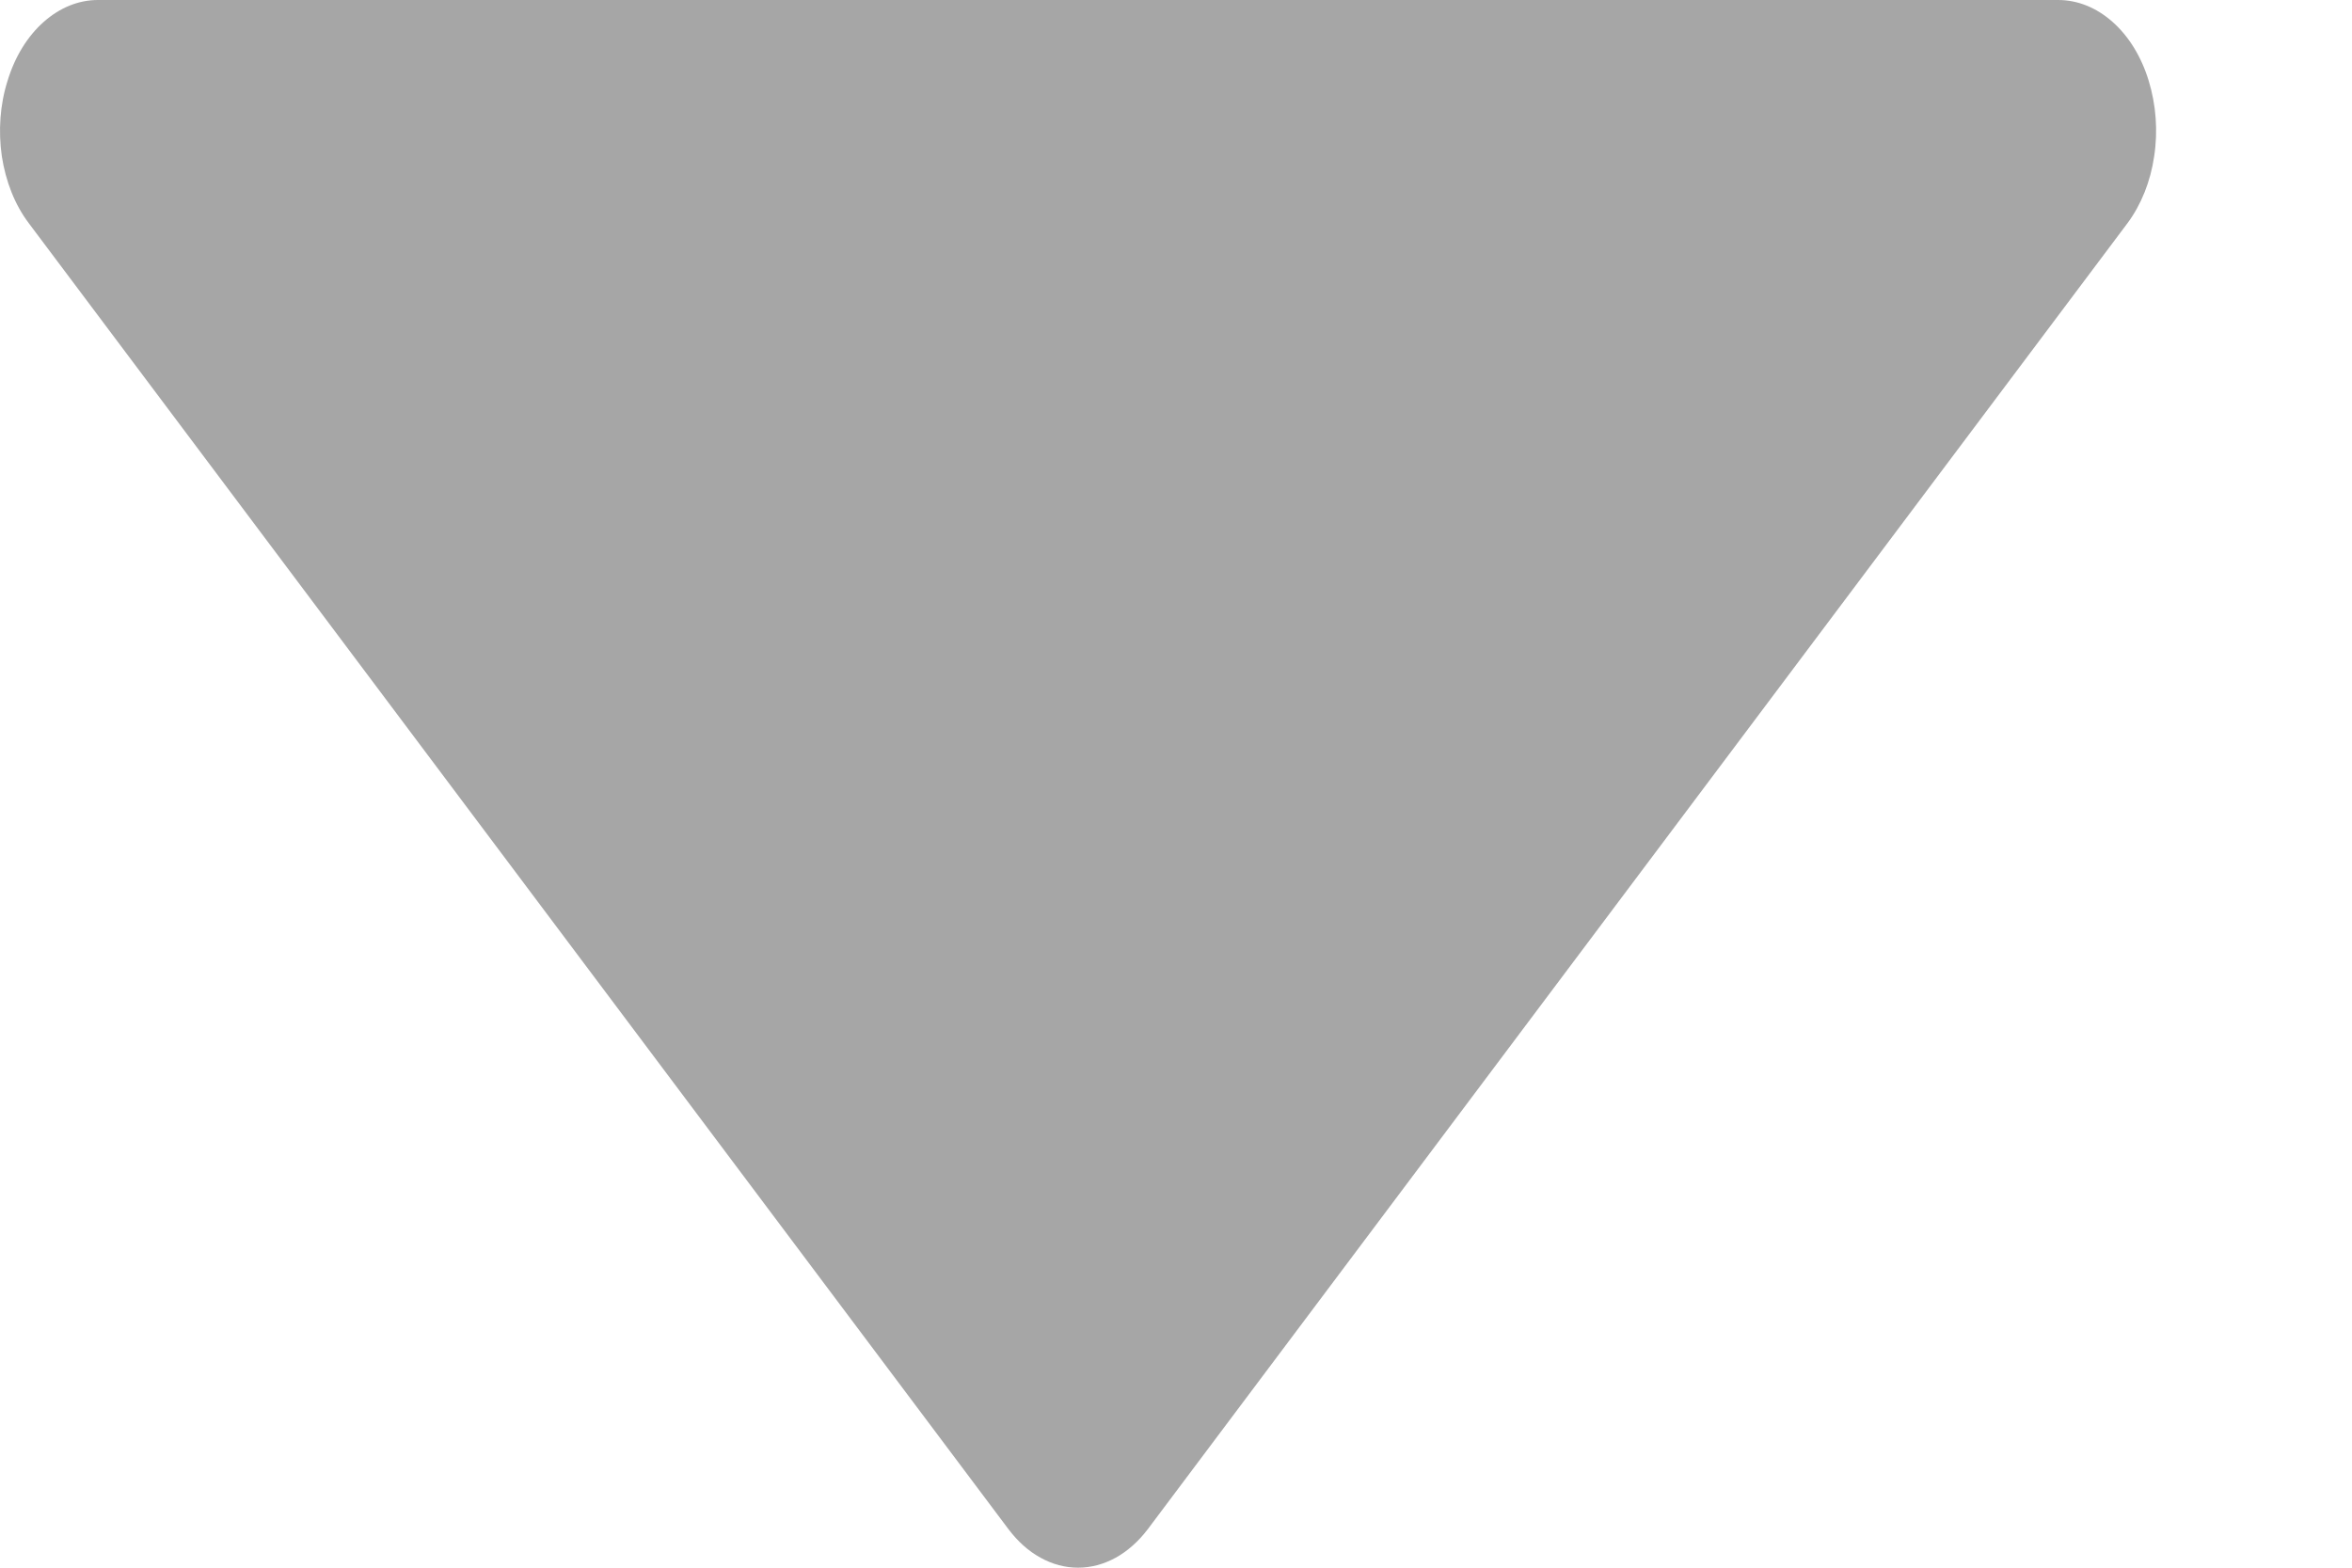
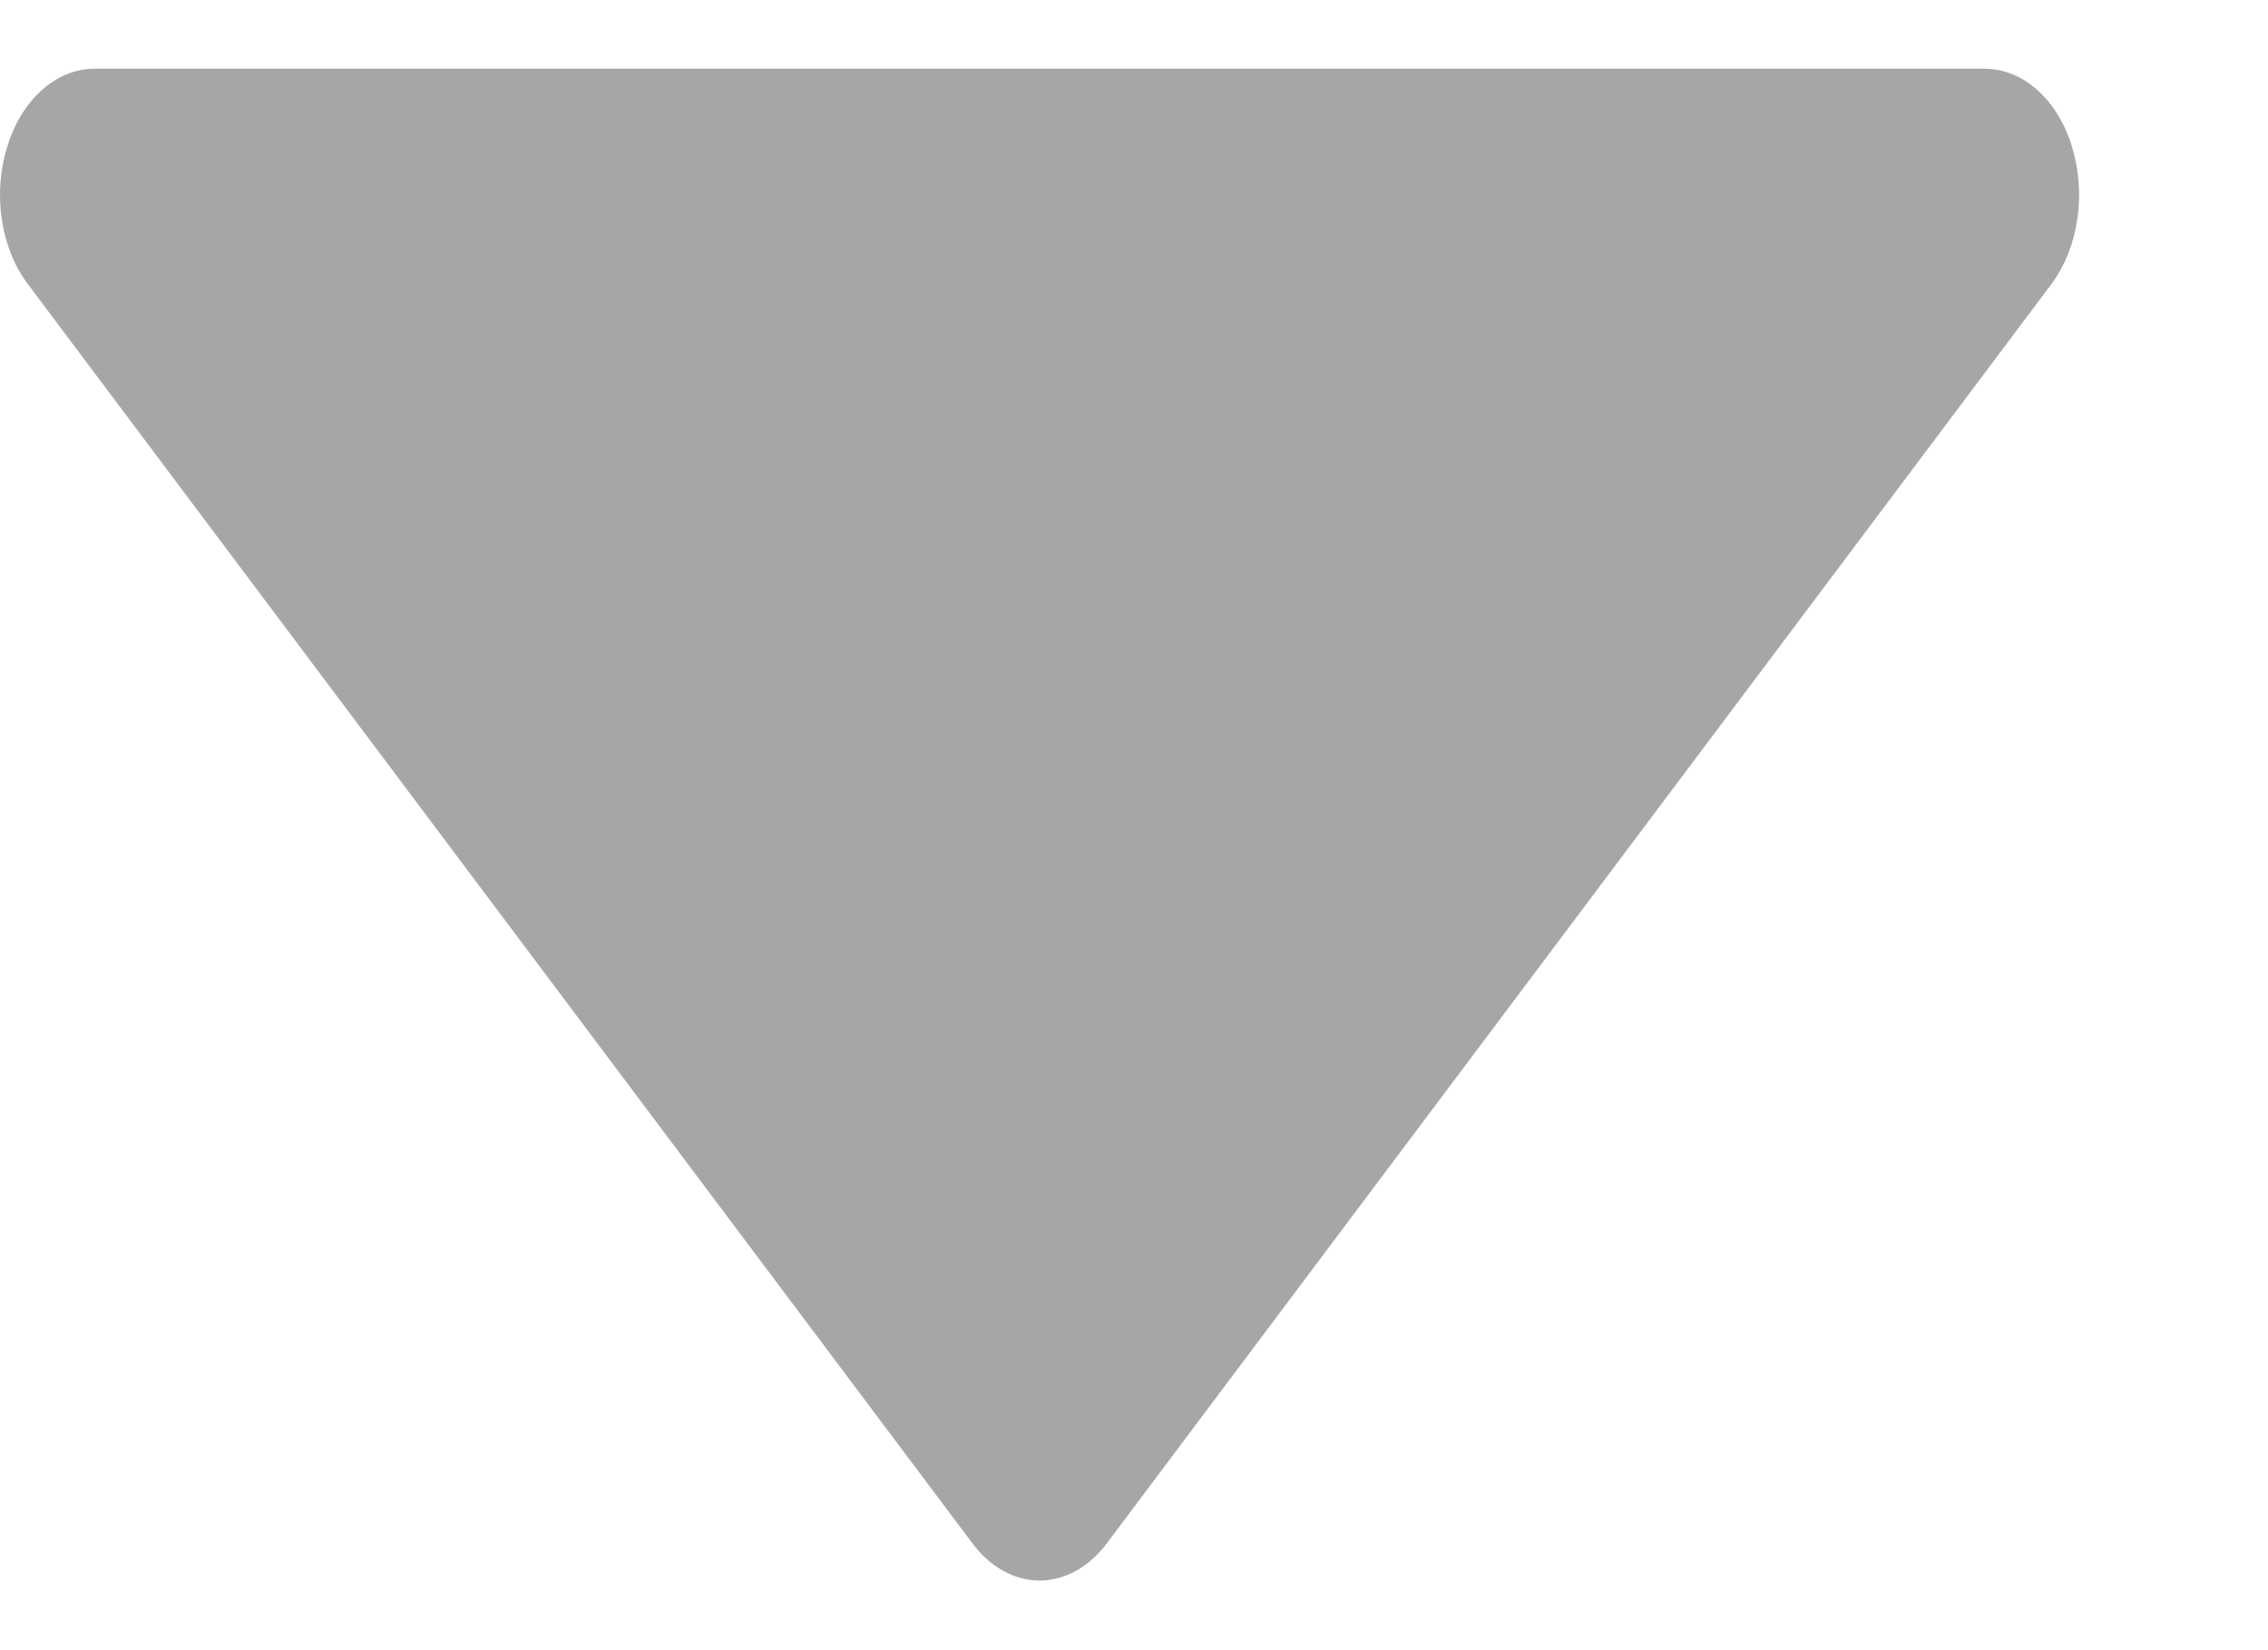
- <svg xmlns="http://www.w3.org/2000/svg" width="9" height="6" viewBox="0 0 9 6" fill="none">
+ <svg xmlns="http://www.w3.org/2000/svg" width="8.25" height="6" viewBox="0 0 9 6" fill="none">
  <path d="M8.141 0.854L4.391 5.854C4.356 5.9 4.314 5.937 4.269 5.962C4.223 5.987 4.175 6 4.125 6C4.076 6 4.027 5.987 3.982 5.962C3.936 5.937 3.895 5.9 3.86 5.854L0.11 0.854C0.057 0.784 0.022 0.695 0.007 0.598C-0.007 0.501 0 0.4 0.029 0.309C0.057 0.217 0.105 0.139 0.167 0.084C0.229 0.029 0.301 -7.77138e-05 0.375 1.549e-07H7.875C7.95 -7.77138e-05 8.022 0.029 8.084 0.084C8.146 0.139 8.194 0.217 8.222 0.309C8.25 0.4 8.258 0.501 8.243 0.598C8.229 0.695 8.193 0.784 8.141 0.854Z" fill="#A6A6A6" />
</svg>
